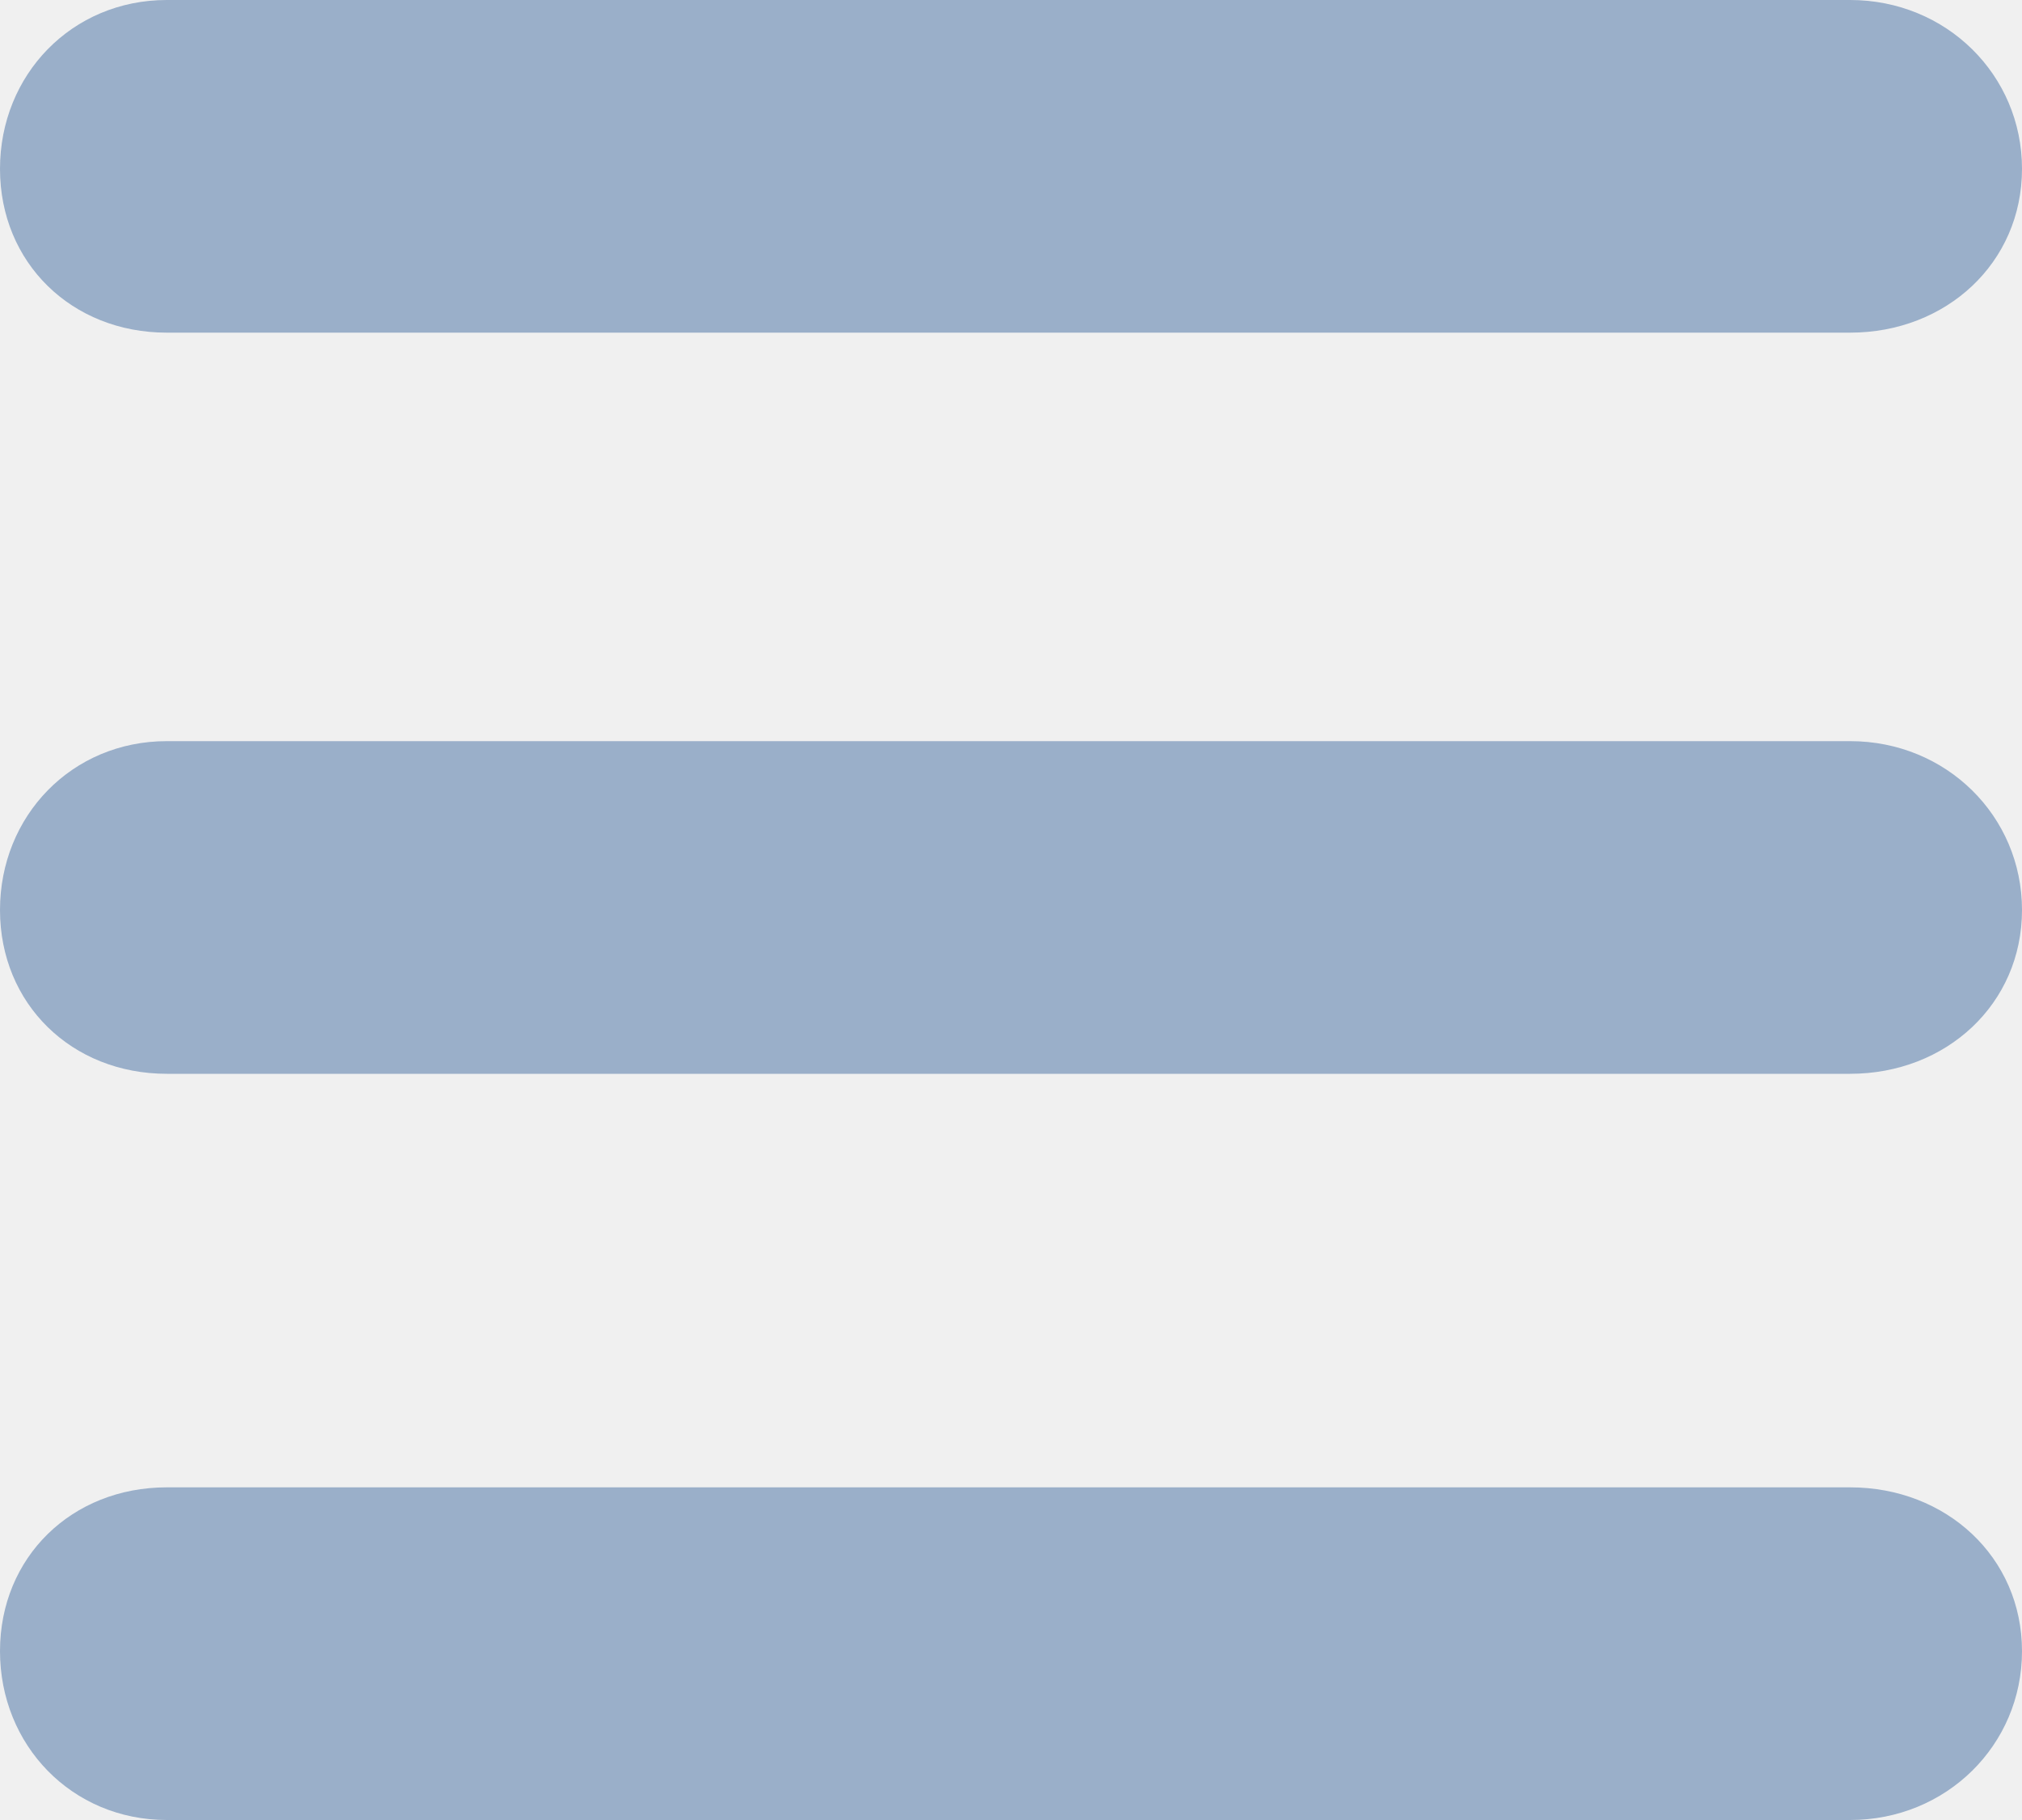
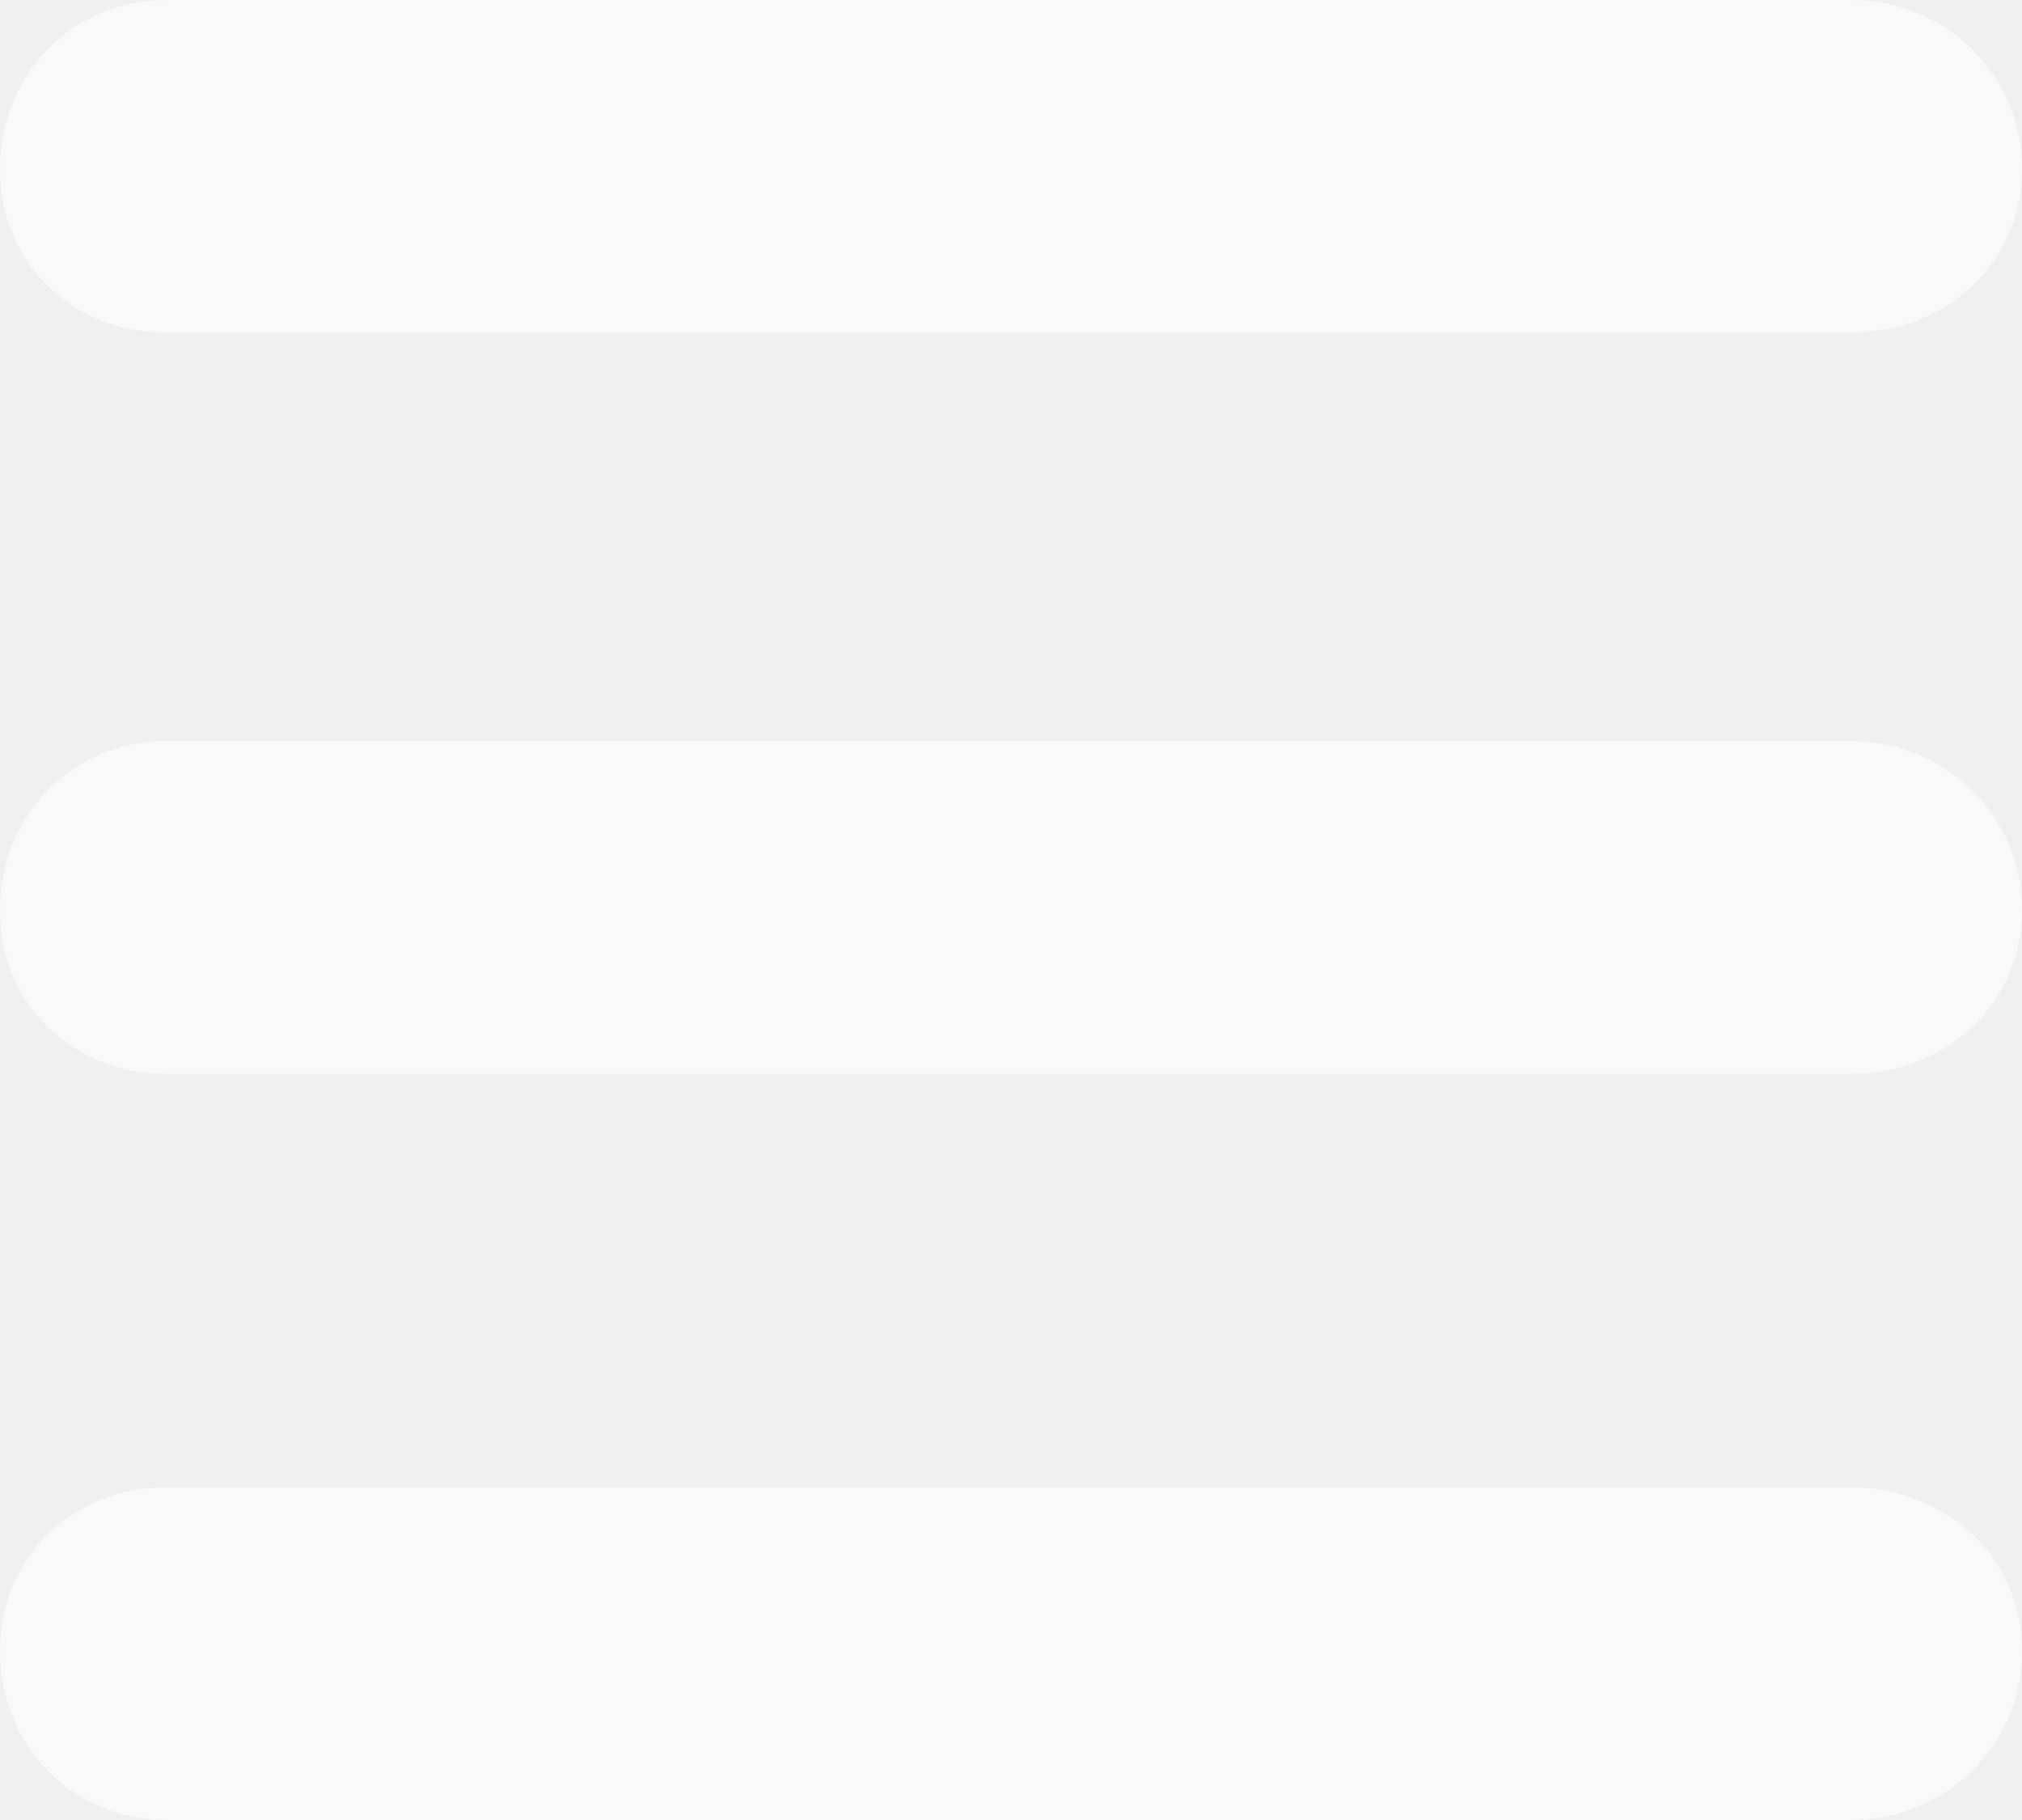
<svg xmlns="http://www.w3.org/2000/svg" version="1.1" id="Layer_1" x="0px" y="0px" width="20px" height="18px" viewBox="0 0 20 18" enable-background="new 0 0 20 18" xml:space="preserve">
-   <path fill="#9AAFC9" d="M1.65,3.29C0.71,3.29,0,2.6,0,1.67C0,0.74,0.71,0,1.65,0H18.3C19.25,0,20,0.74,20,1.67  c0,0.93-0.75,1.62-1.7,1.62H1.65z" />
-   <path fill="#9AAFC9" d="M18.3,7.33C19.25,7.33,20,8.07,20,9s-0.75,1.62-1.7,1.62H1.65C0.71,10.62,0,9.93,0,9s0.71-1.67,1.65-1.67  H18.3z" />
-   <path fill="#9AAFC9" d="M18.3,14.71c0.95,0,1.7,0.69,1.7,1.62S19.25,18,18.3,18H1.65C0.71,18,0,17.26,0,16.33s0.71-1.62,1.65-1.62  H18.3z" />
+   <g opacity=".6">
+     <path fill="#FFFFFF" d="M1.65,3.29C0.71,3.29,0,2.6,0,1.67C0,0.74,0.71,0,1.65,0H18.3C19.25,0,20,0.74,20,1.67     c0,0.93-0.75,1.62-1.7,1.62H1.65z" />
+     <path fill="#FFFFFF" d="M18.3,7.33C19.25,7.33,20,8.07,20,9c0,0.93-0.75,1.62-1.7,1.62H1.65C0.71,10.62,0,9.93,0,9             c0-0.93,0.71-1.67,1.65-1.67H18.3z" />
+     <path fill="#FFFFFF" d="M18.3,14.71c0.95,0,1.7,0.69,1.7,1.62S19.25,18,18.3,18H1.65C0.71,18,0,17.26,0,16.33s0.71-1.62,1.65-1.62             H18.3z" />
+   </g>
</svg>
